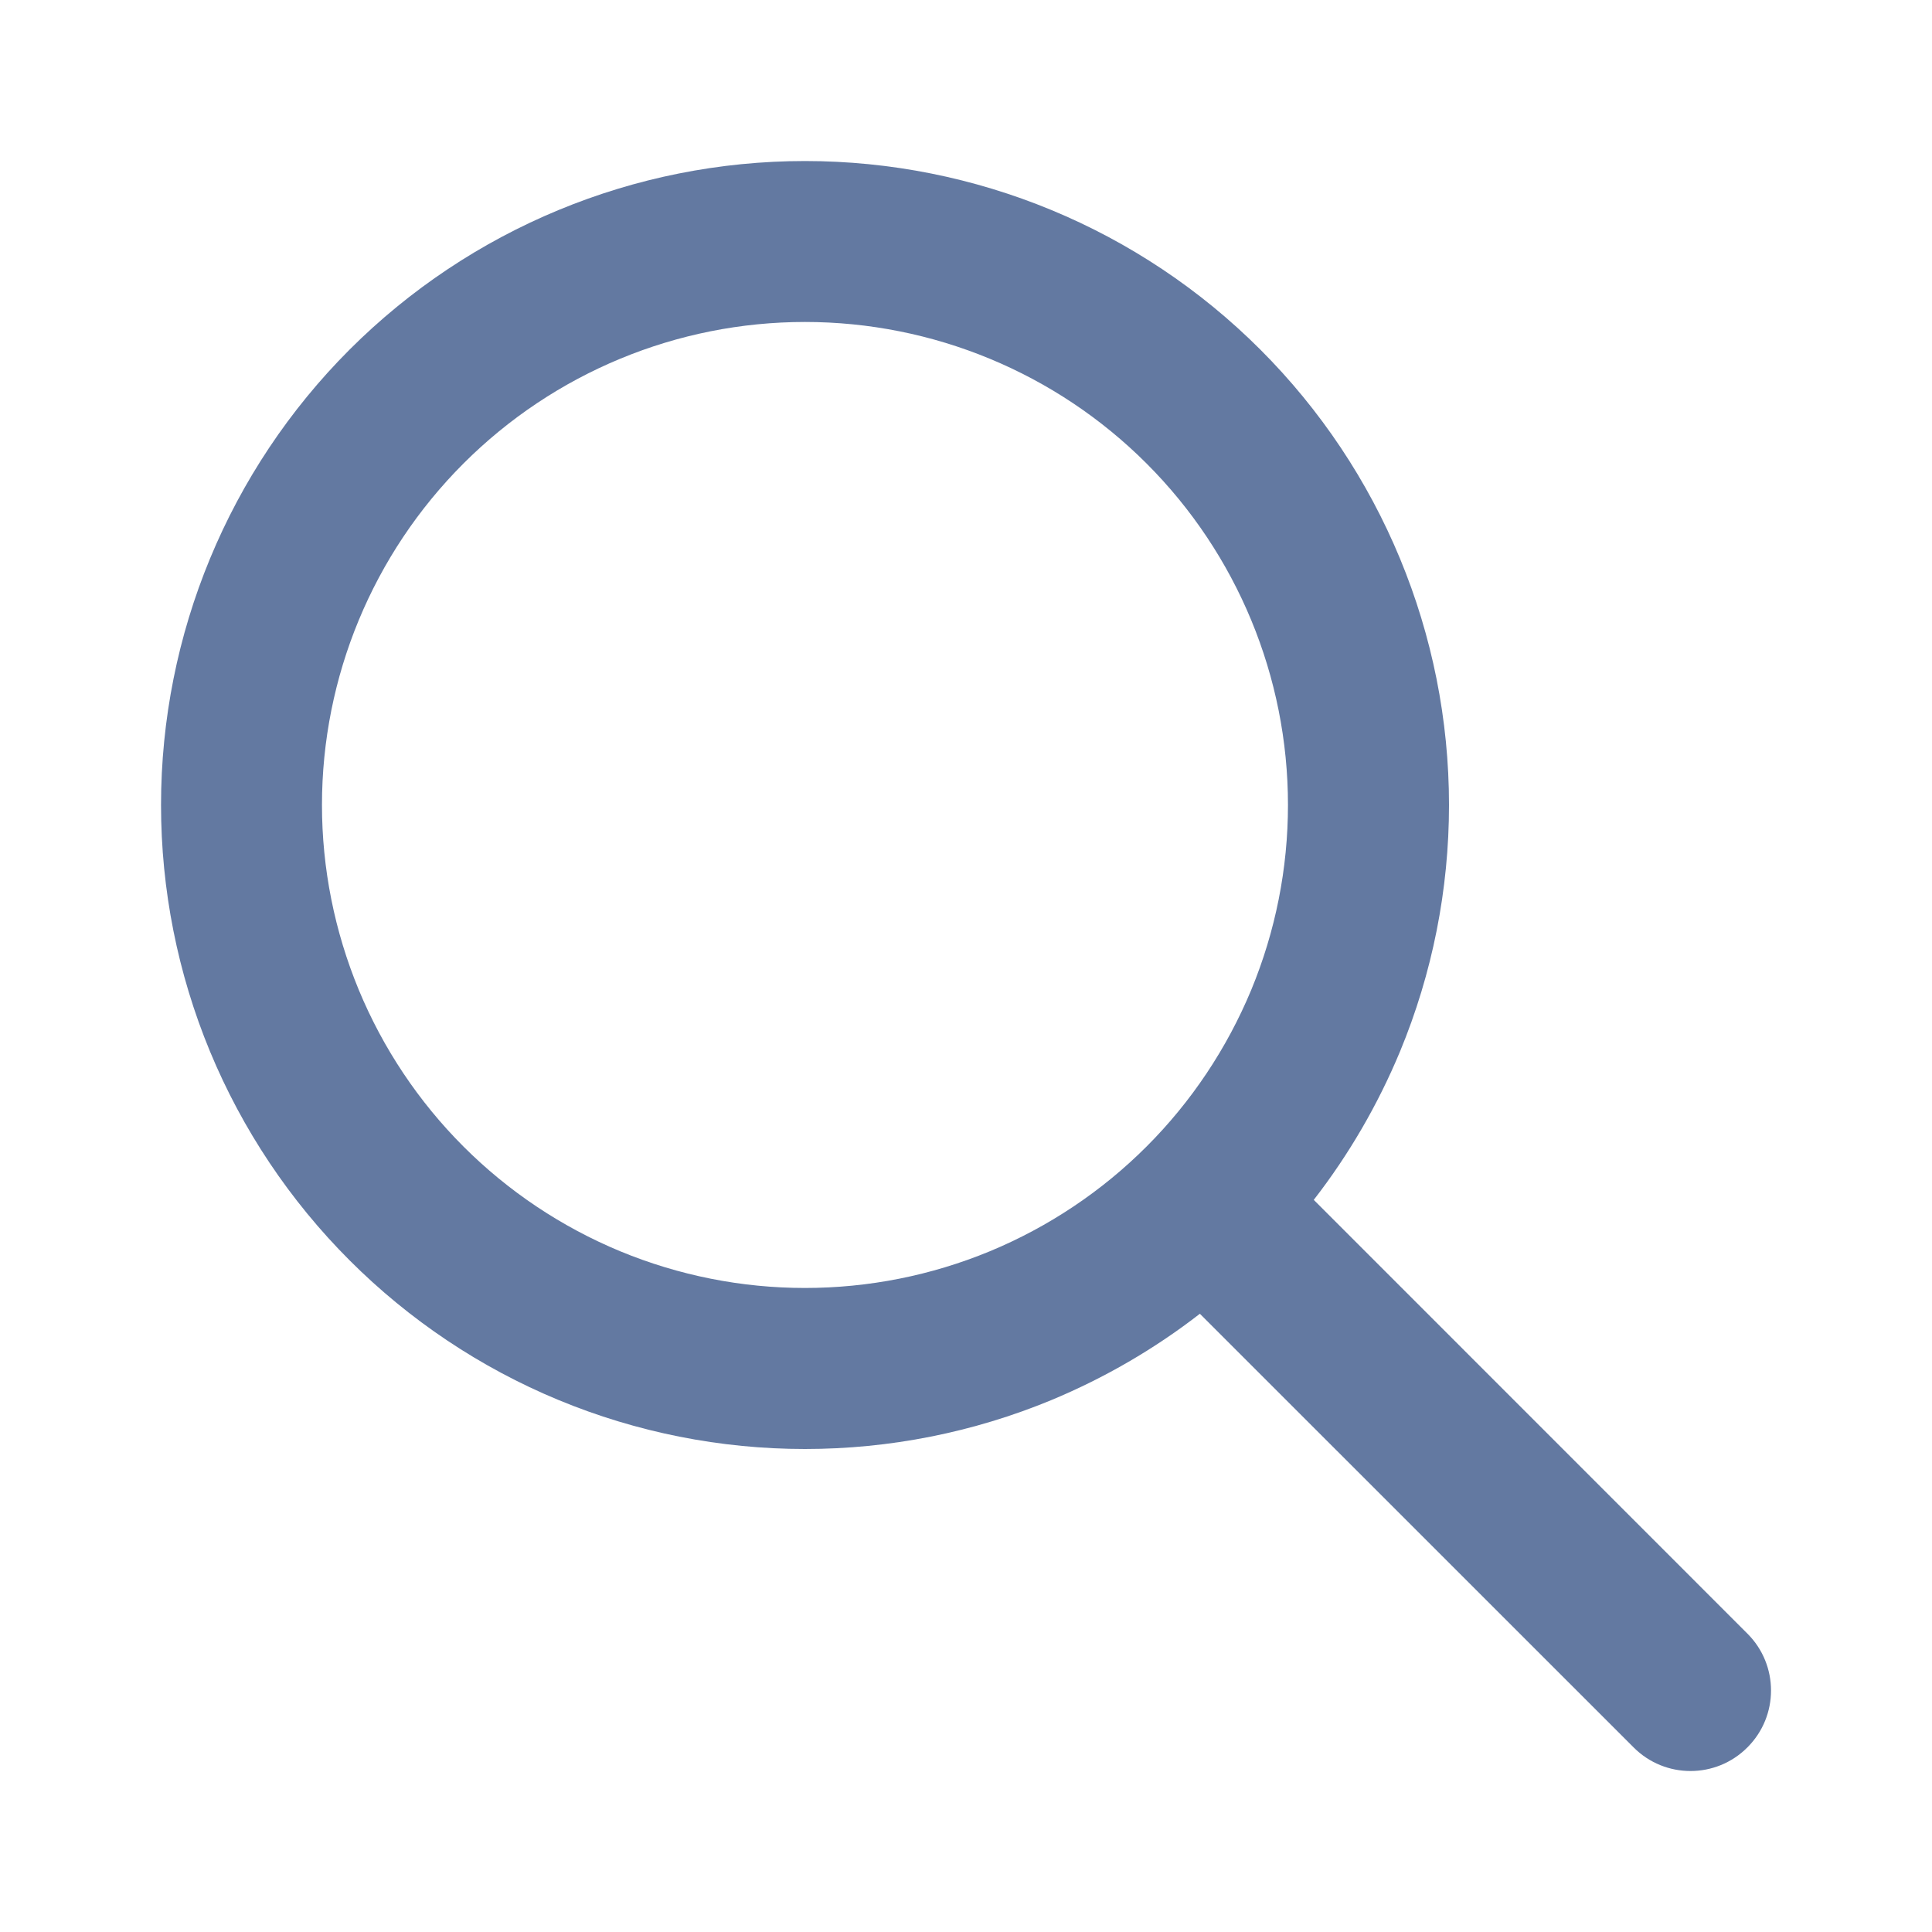
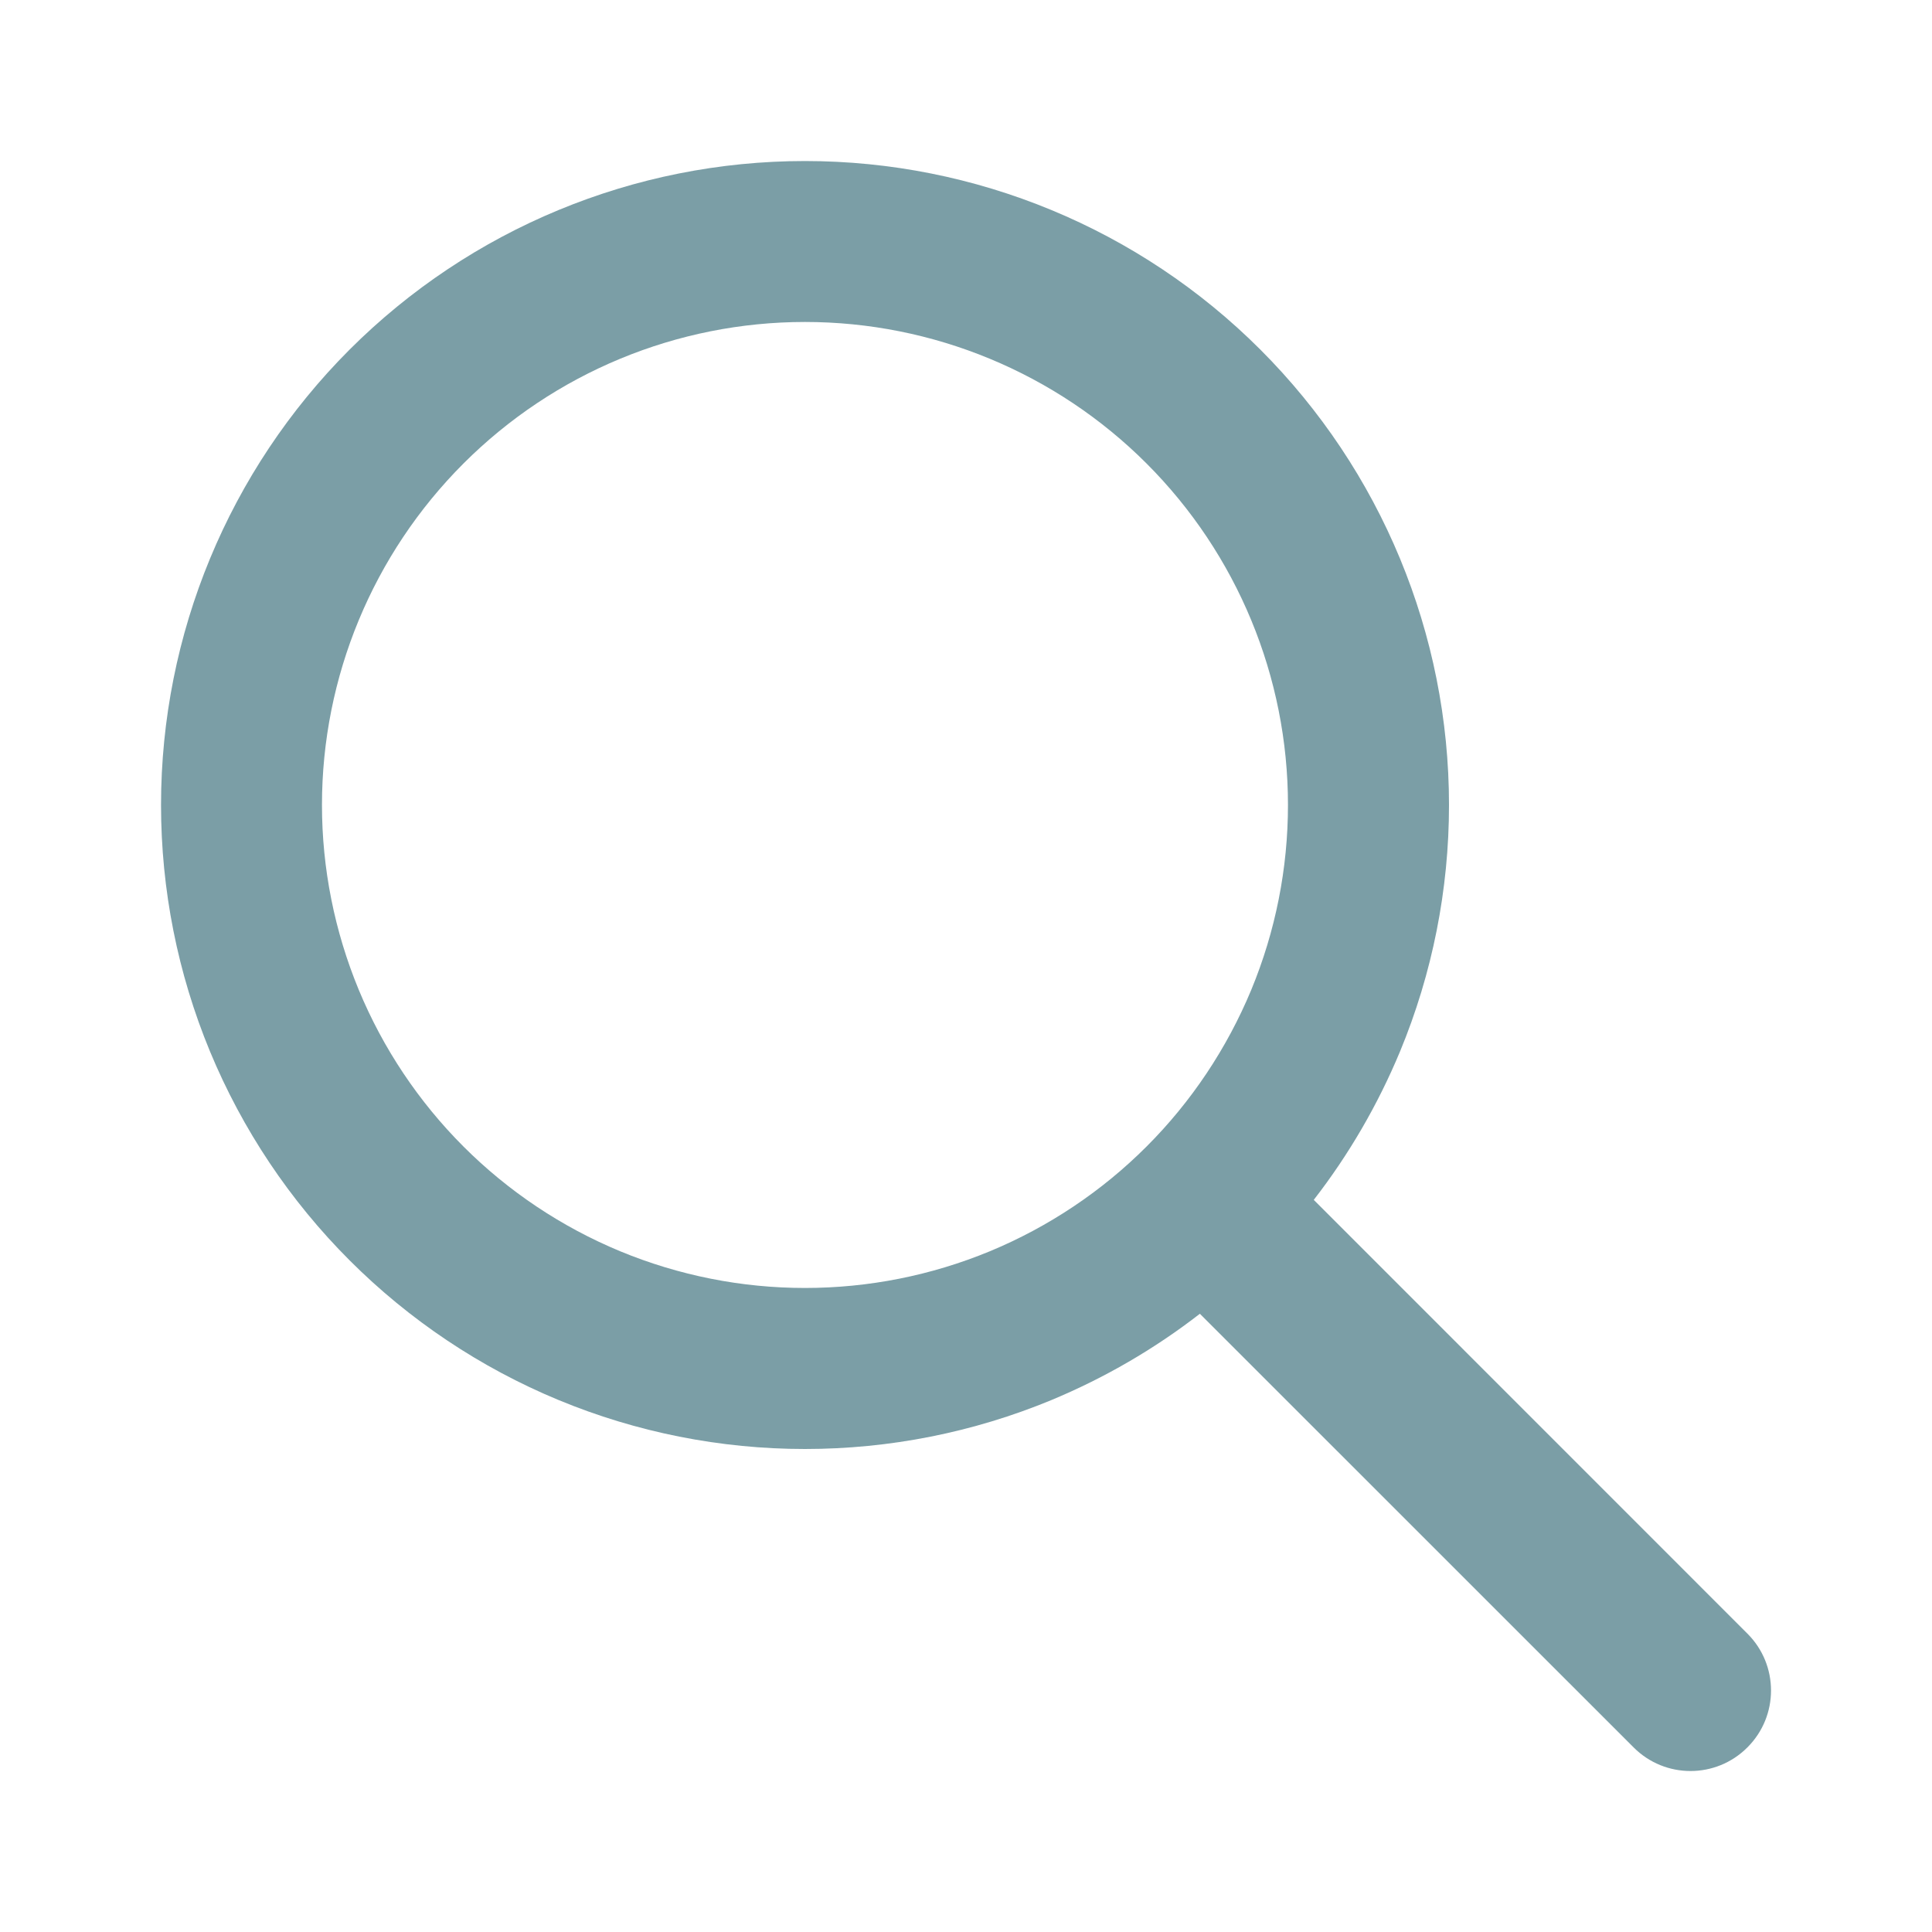
<svg xmlns="http://www.w3.org/2000/svg" width="20" height="20" viewBox="0 0 20 20" fill="none">
-   <path fill-rule="evenodd" clip-rule="evenodd" d="M8.333 3.333C7.007 3.333 5.736 3.86 4.798 4.798C3.86 5.736 3.333 7.007 3.333 8.333C3.333 8.99 3.463 9.64 3.714 10.247C3.965 10.853 4.334 11.405 4.798 11.869C5.262 12.333 5.813 12.701 6.42 12.953C7.027 13.204 7.677 13.333 8.333 13.333C8.99 13.333 9.64 13.204 10.247 12.953C10.854 12.701 11.405 12.333 11.869 11.869C12.333 11.405 12.701 10.853 12.953 10.247C13.204 9.64 13.333 8.99 13.333 8.333C13.333 7.007 12.807 5.736 11.869 4.798C10.931 3.86 9.659 3.333 8.333 3.333ZM3.619 3.619C4.87 2.369 6.565 1.667 8.333 1.667C10.101 1.667 11.797 2.369 13.047 3.619C14.298 4.87 15 6.565 15 8.333C15 9.209 14.828 10.076 14.493 10.885C14.264 11.435 13.964 11.952 13.6 12.421L18.089 16.911C18.415 17.236 18.415 17.764 18.089 18.089C17.764 18.415 17.236 18.415 16.911 18.089L12.421 13.6C11.952 13.964 11.435 14.264 10.885 14.493C10.076 14.828 9.209 15 8.333 15C7.458 15 6.591 14.828 5.782 14.493C4.973 14.158 4.238 13.666 3.619 13.047C3 12.428 2.509 11.693 2.174 10.885C1.839 10.076 1.667 9.209 1.667 8.333C1.667 6.565 2.369 4.87 3.619 3.619Z" fill="#6379A1" />
+   <path fill-rule="evenodd" clip-rule="evenodd" d="M8.333 3.333C7.007 3.333 5.736 3.86 4.798 4.798C3.86 5.736 3.333 7.007 3.333 8.333C3.333 8.99 3.463 9.64 3.714 10.247C3.965 10.853 4.334 11.405 4.798 11.869C5.262 12.333 5.813 12.701 6.42 12.953C7.027 13.204 7.677 13.333 8.333 13.333C8.99 13.333 9.64 13.204 10.247 12.953C10.854 12.701 11.405 12.333 11.869 11.869C12.333 11.405 12.701 10.853 12.953 10.247C13.204 9.64 13.333 8.99 13.333 8.333C13.333 7.007 12.807 5.736 11.869 4.798C10.931 3.86 9.659 3.333 8.333 3.333ZM3.619 3.619C4.87 2.369 6.565 1.667 8.333 1.667C10.101 1.667 11.797 2.369 13.047 3.619C14.298 4.87 15 6.565 15 8.333C15 9.209 14.828 10.076 14.493 10.885C14.264 11.435 13.964 11.952 13.6 12.421L18.089 16.911C18.415 17.236 18.415 17.764 18.089 18.089C17.764 18.415 17.236 18.415 16.911 18.089L12.421 13.6C11.952 13.964 11.435 14.264 10.885 14.493C10.076 14.828 9.209 15 8.333 15C7.458 15 6.591 14.828 5.782 14.493C4.973 14.158 4.238 13.666 3.619 13.047C3 12.428 2.509 11.693 2.174 10.885C1.839 10.076 1.667 9.209 1.667 8.333C1.667 6.565 2.369 4.87 3.619 3.619Z" fill="#7b9ea6" />
</svg>
